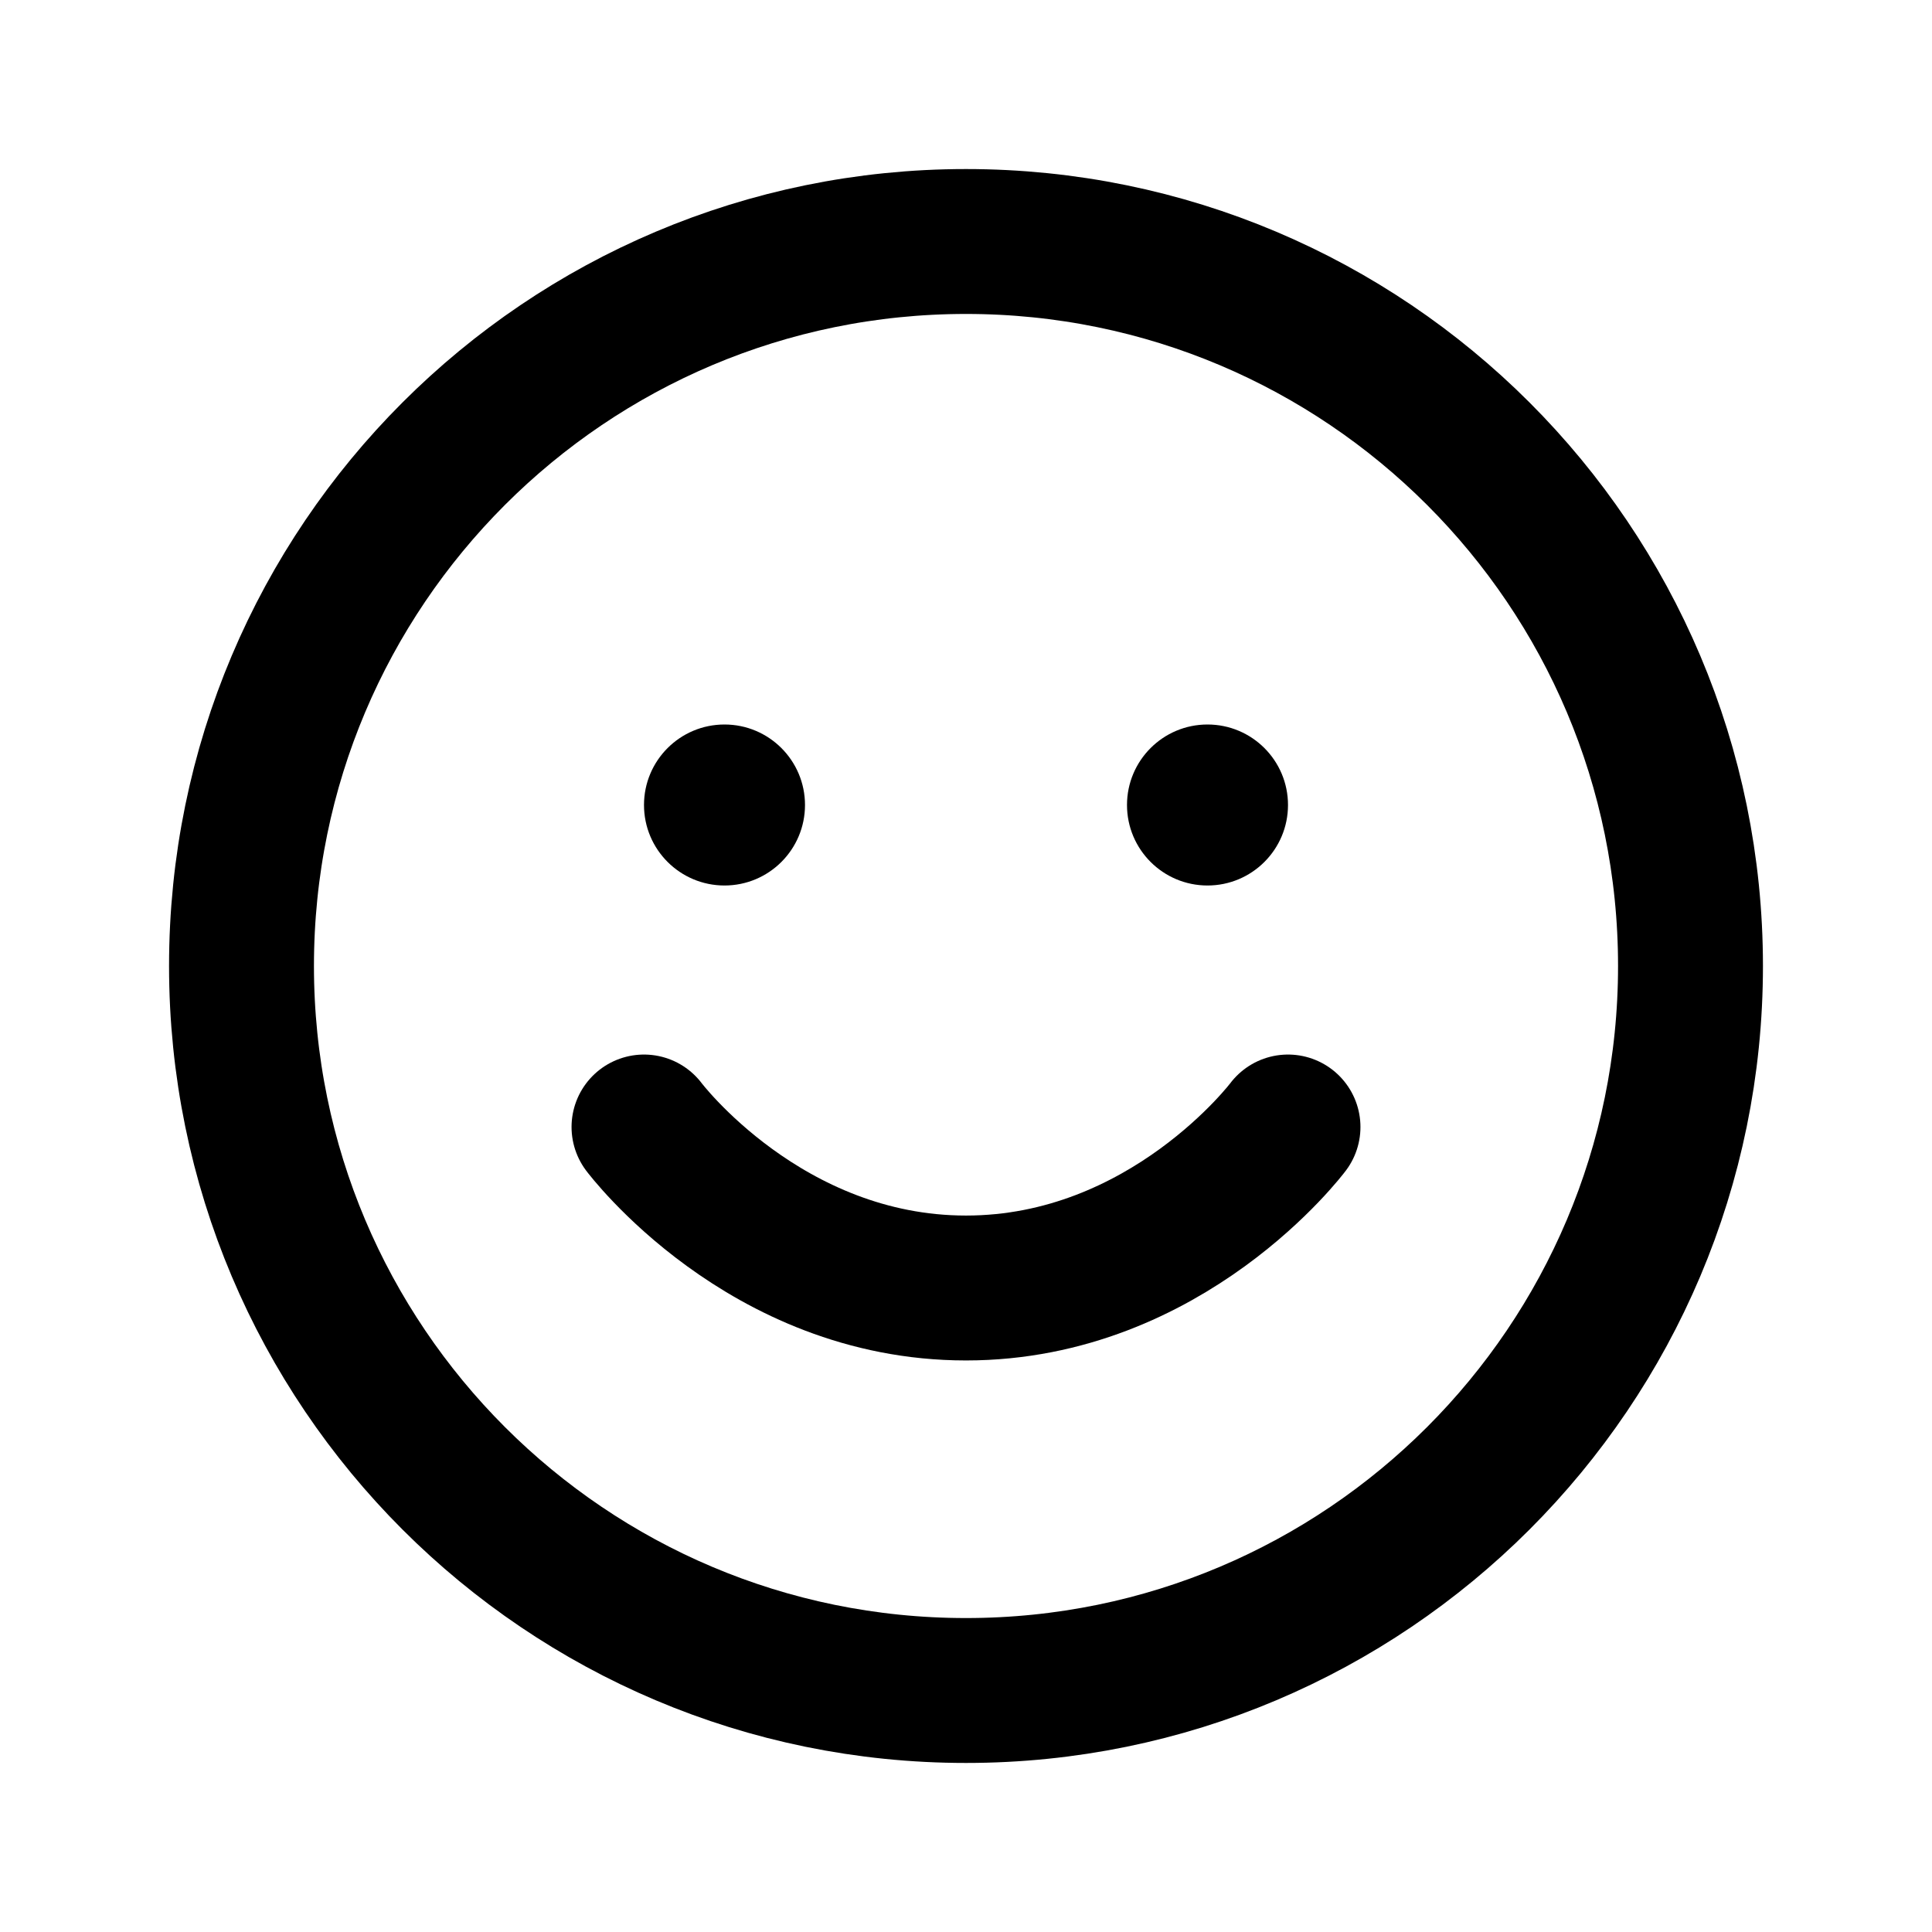
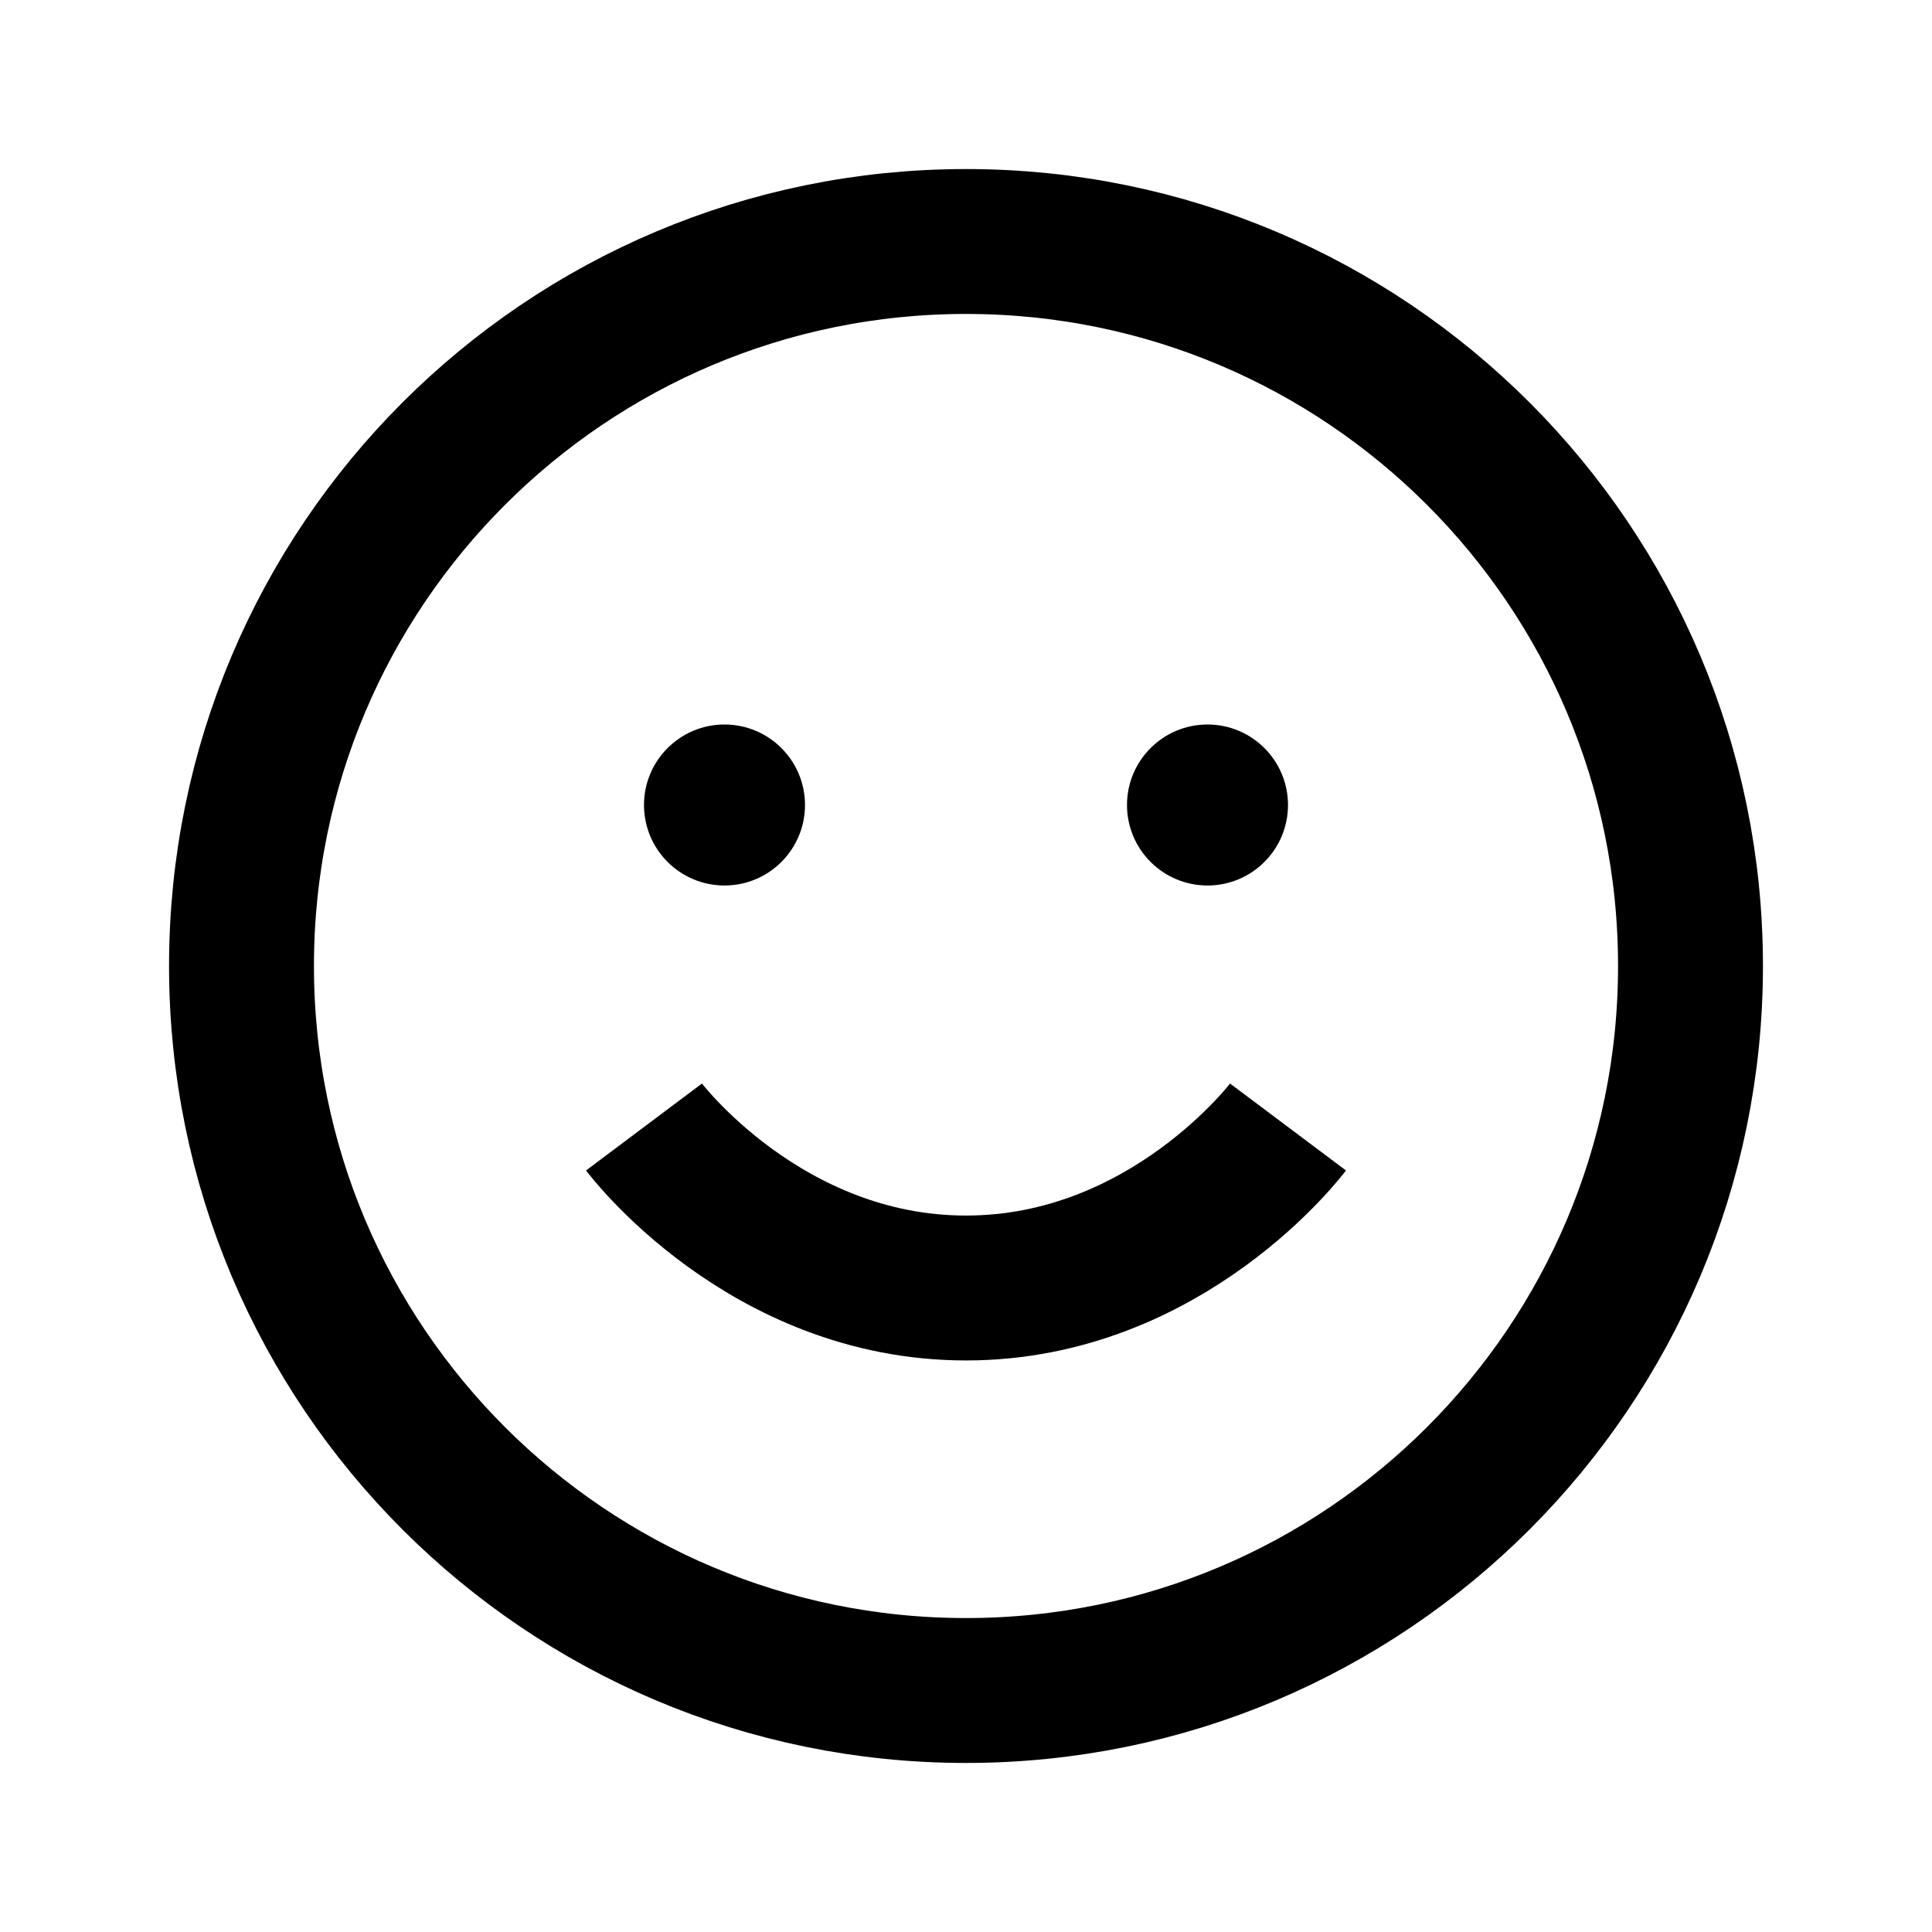
<svg xmlns="http://www.w3.org/2000/svg" viewBox="0 0 24 24" fill="none">
  <circle cx="12" cy="12" r="9" stroke="currentColor" stroke-width="1.8" />
-   <path d="M8 14s1.5 2 4 2 4-2 4-2" stroke="currentColor" stroke-width="1.8" stroke-linecap="round" />
+   <path d="M8 14s1.5 2 4 2 4-2 4-2" stroke="currentColor" stroke-width="1.8" />
  <circle cx="9" cy="10" r="1" fill="currentColor" />
  <circle cx="15" cy="10" r="1" fill="currentColor" />
</svg>
